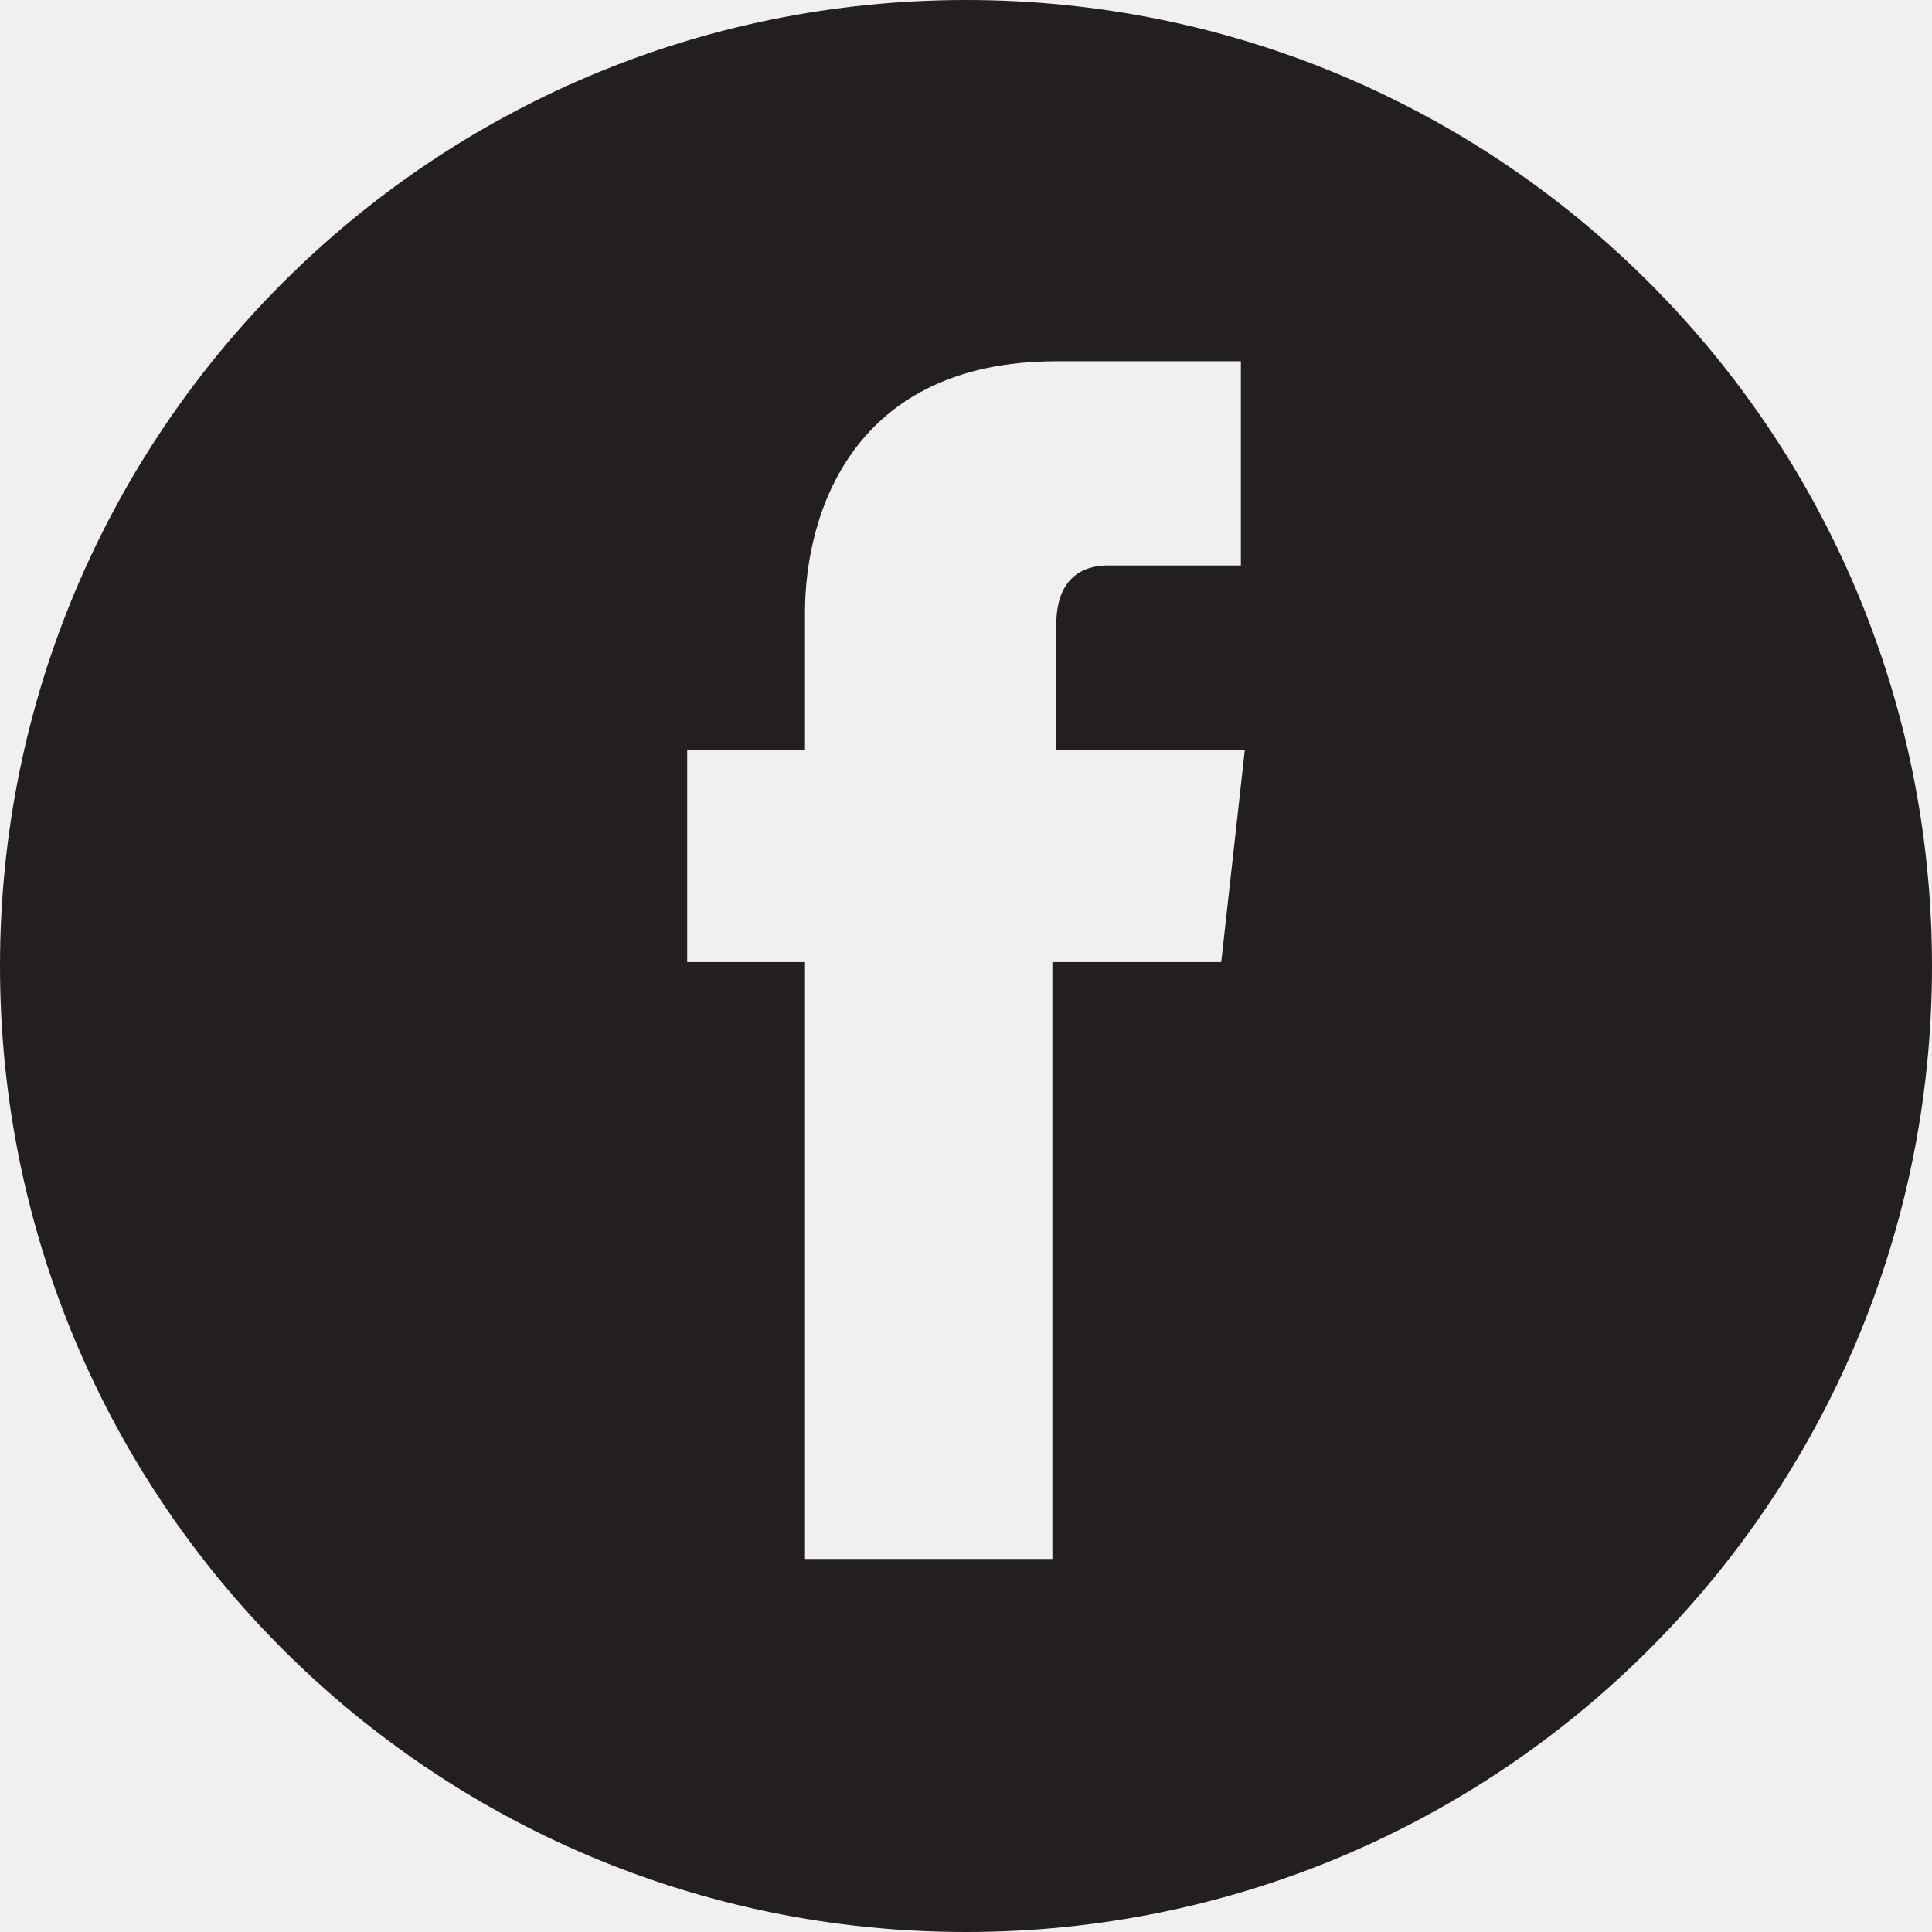
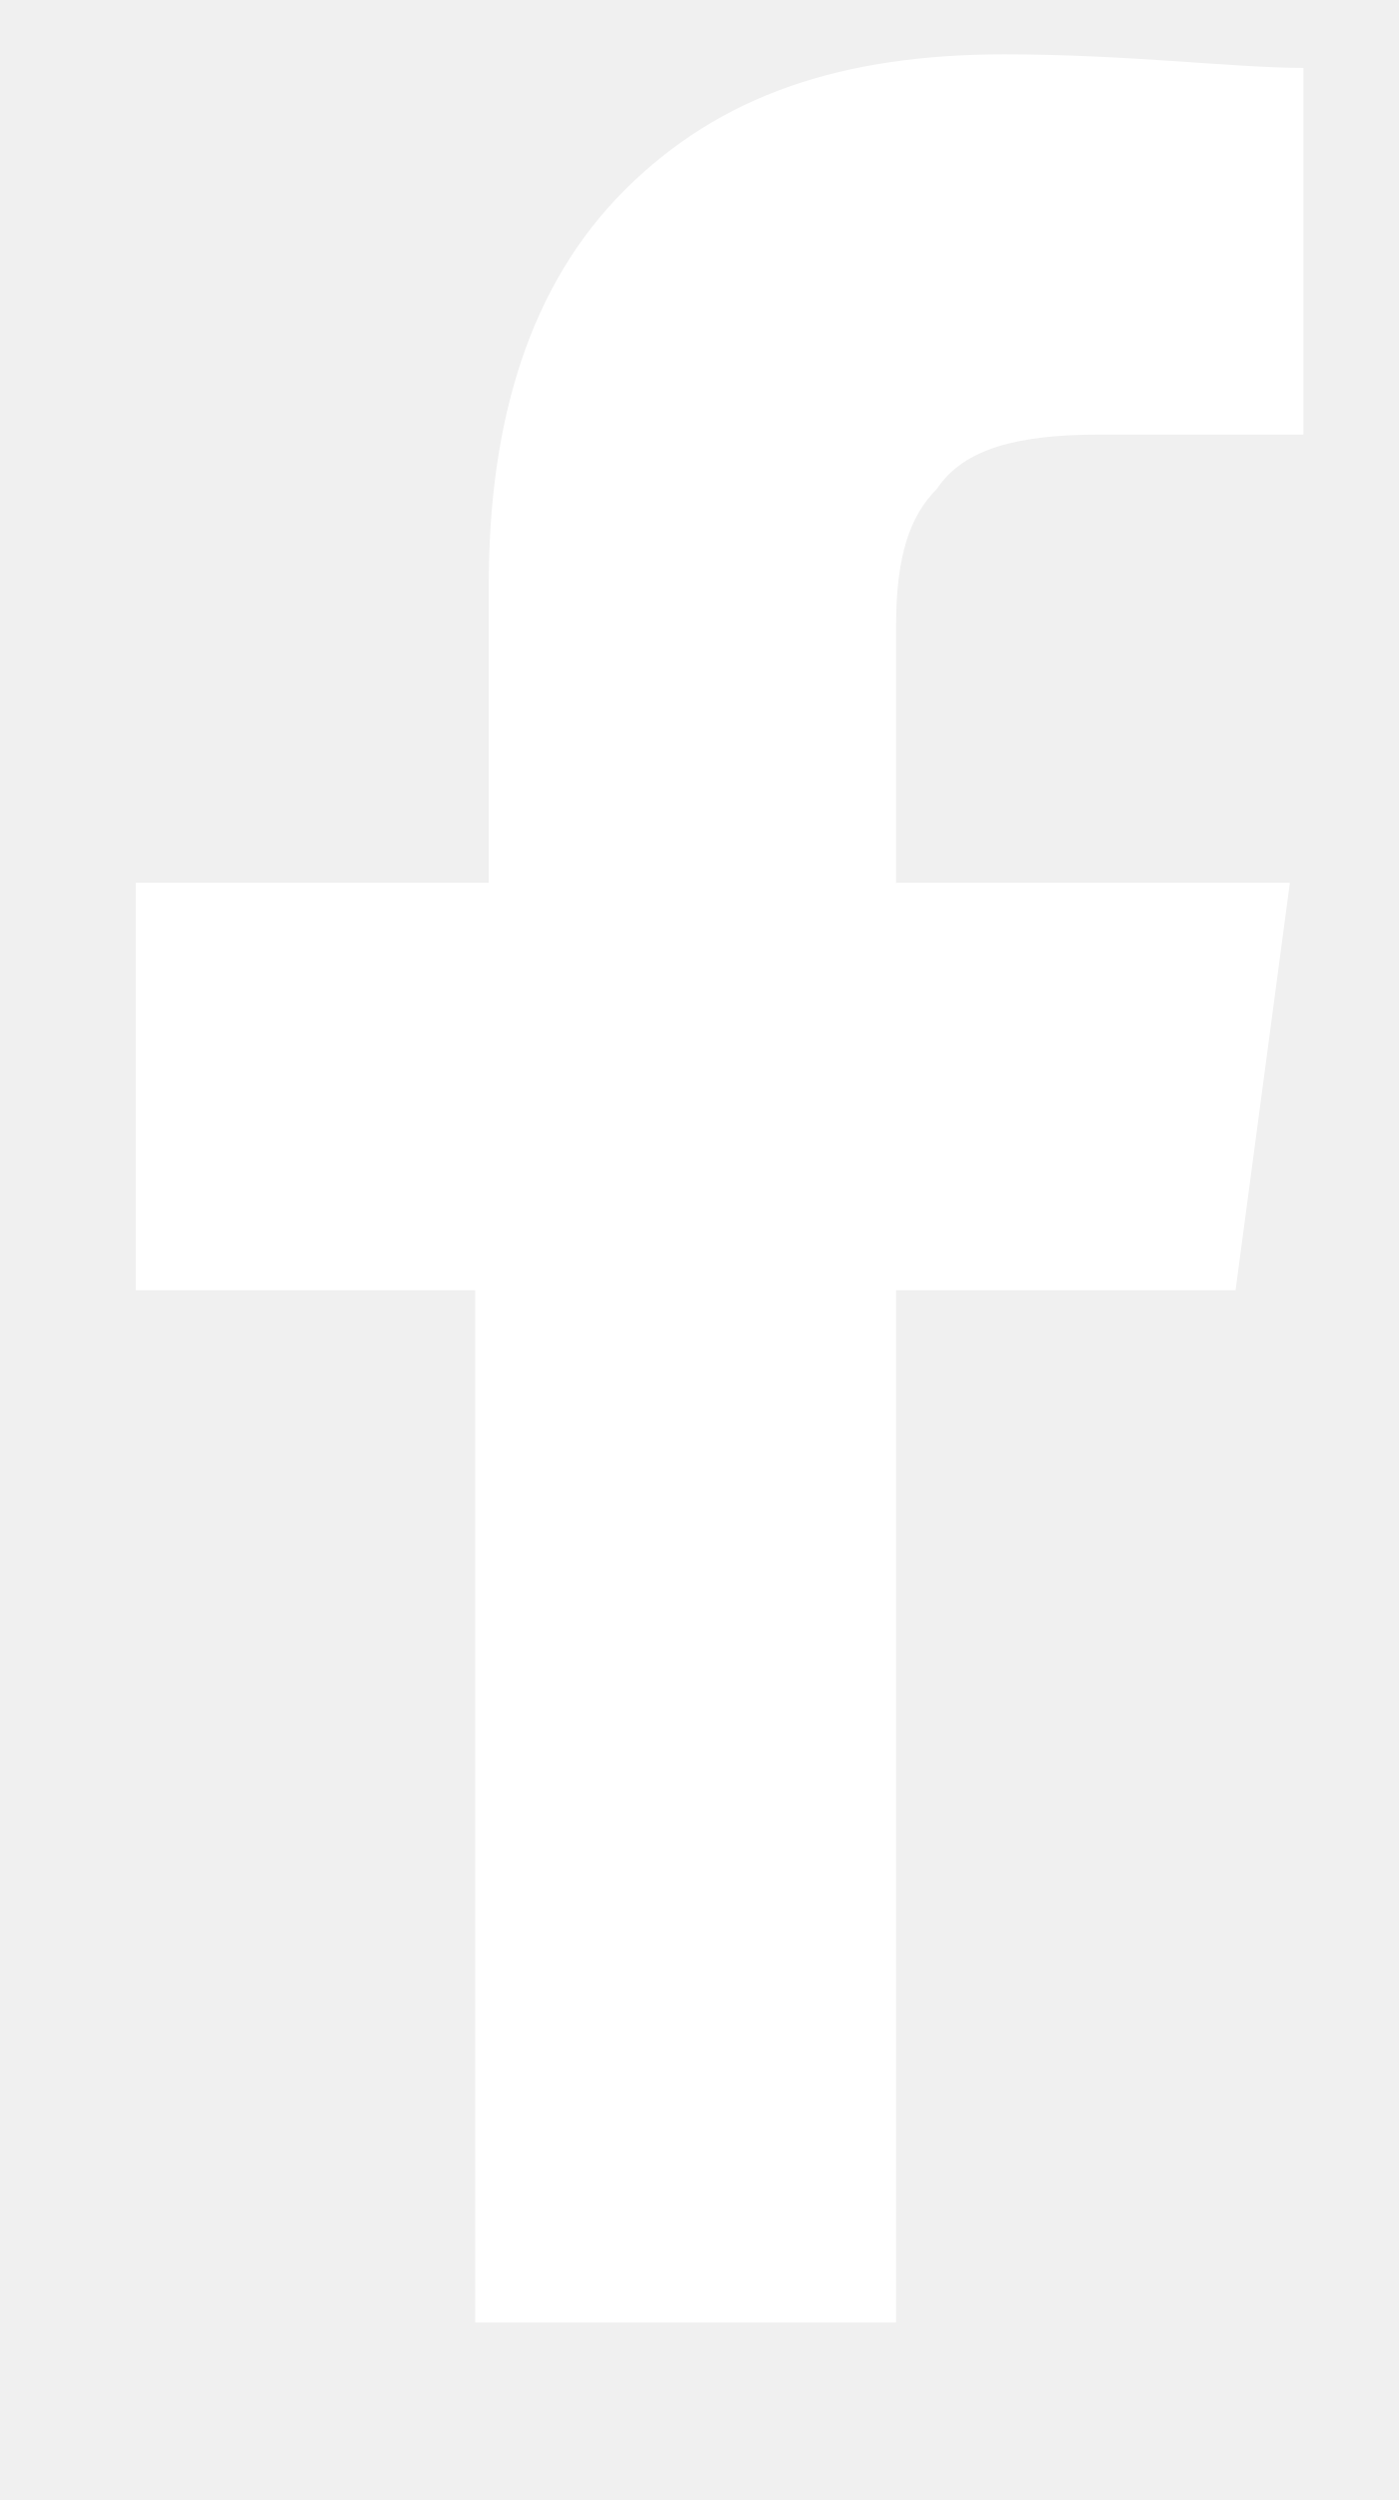
- <svg xmlns="http://www.w3.org/2000/svg" version="1.1" id="Layer_1" x="0px" y="0px" width="49.2px" height="49.2px" viewBox="0 0 49.2 49.2" enable-background="new 0 0 49.2 49.2" xml:space="preserve">
-   <path fill="#231F20" d="M24.6,0C11,0,0,11,0,24.6c0,13.6,11,24.6,24.6,24.6s24.6-11,24.6-24.6C49.2,11,38.2,0,24.6,0z M31.1,24.5  h-4.3c0,6.8,0,15.2,0,15.2h-6.3c0,0,0-8.3,0-15.2h-3v-5.4h3v-3.5c0-2.5,1.2-6.4,6.4-6.4l4.7,0v5.2c0,0-2.8,0-3.4,0  c-0.6,0-1.3,0.3-1.3,1.5v3.2h4.8L31.1,24.5z" />
+ <svg xmlns="http://www.w3.org/2000/svg" version="1.1" id="Layer_1" x="0px" y="0px" viewBox="0 0 10.3 18.4" enable-background="new 0 0 10.3 18.4" xml:space="preserve">
+   <g>
+     <path fill="#FFFFFF" d="M9.6,0.5v2.7H8.1c-0.6,0-1,0.1-1.2,0.4C6.7,3.8,6.6,4.1,6.6,4.6v1.9h2.9l-0.4,3H6.6v7.6H3.5V9.5H1v-3h2.6   V4.3c0-1.2,0.3-2.2,1-2.9c0.7-0.7,1.6-1,2.8-1C8.3,0.4,9.1,0.5,9.6,0.5z" />
+   </g>
</svg>
